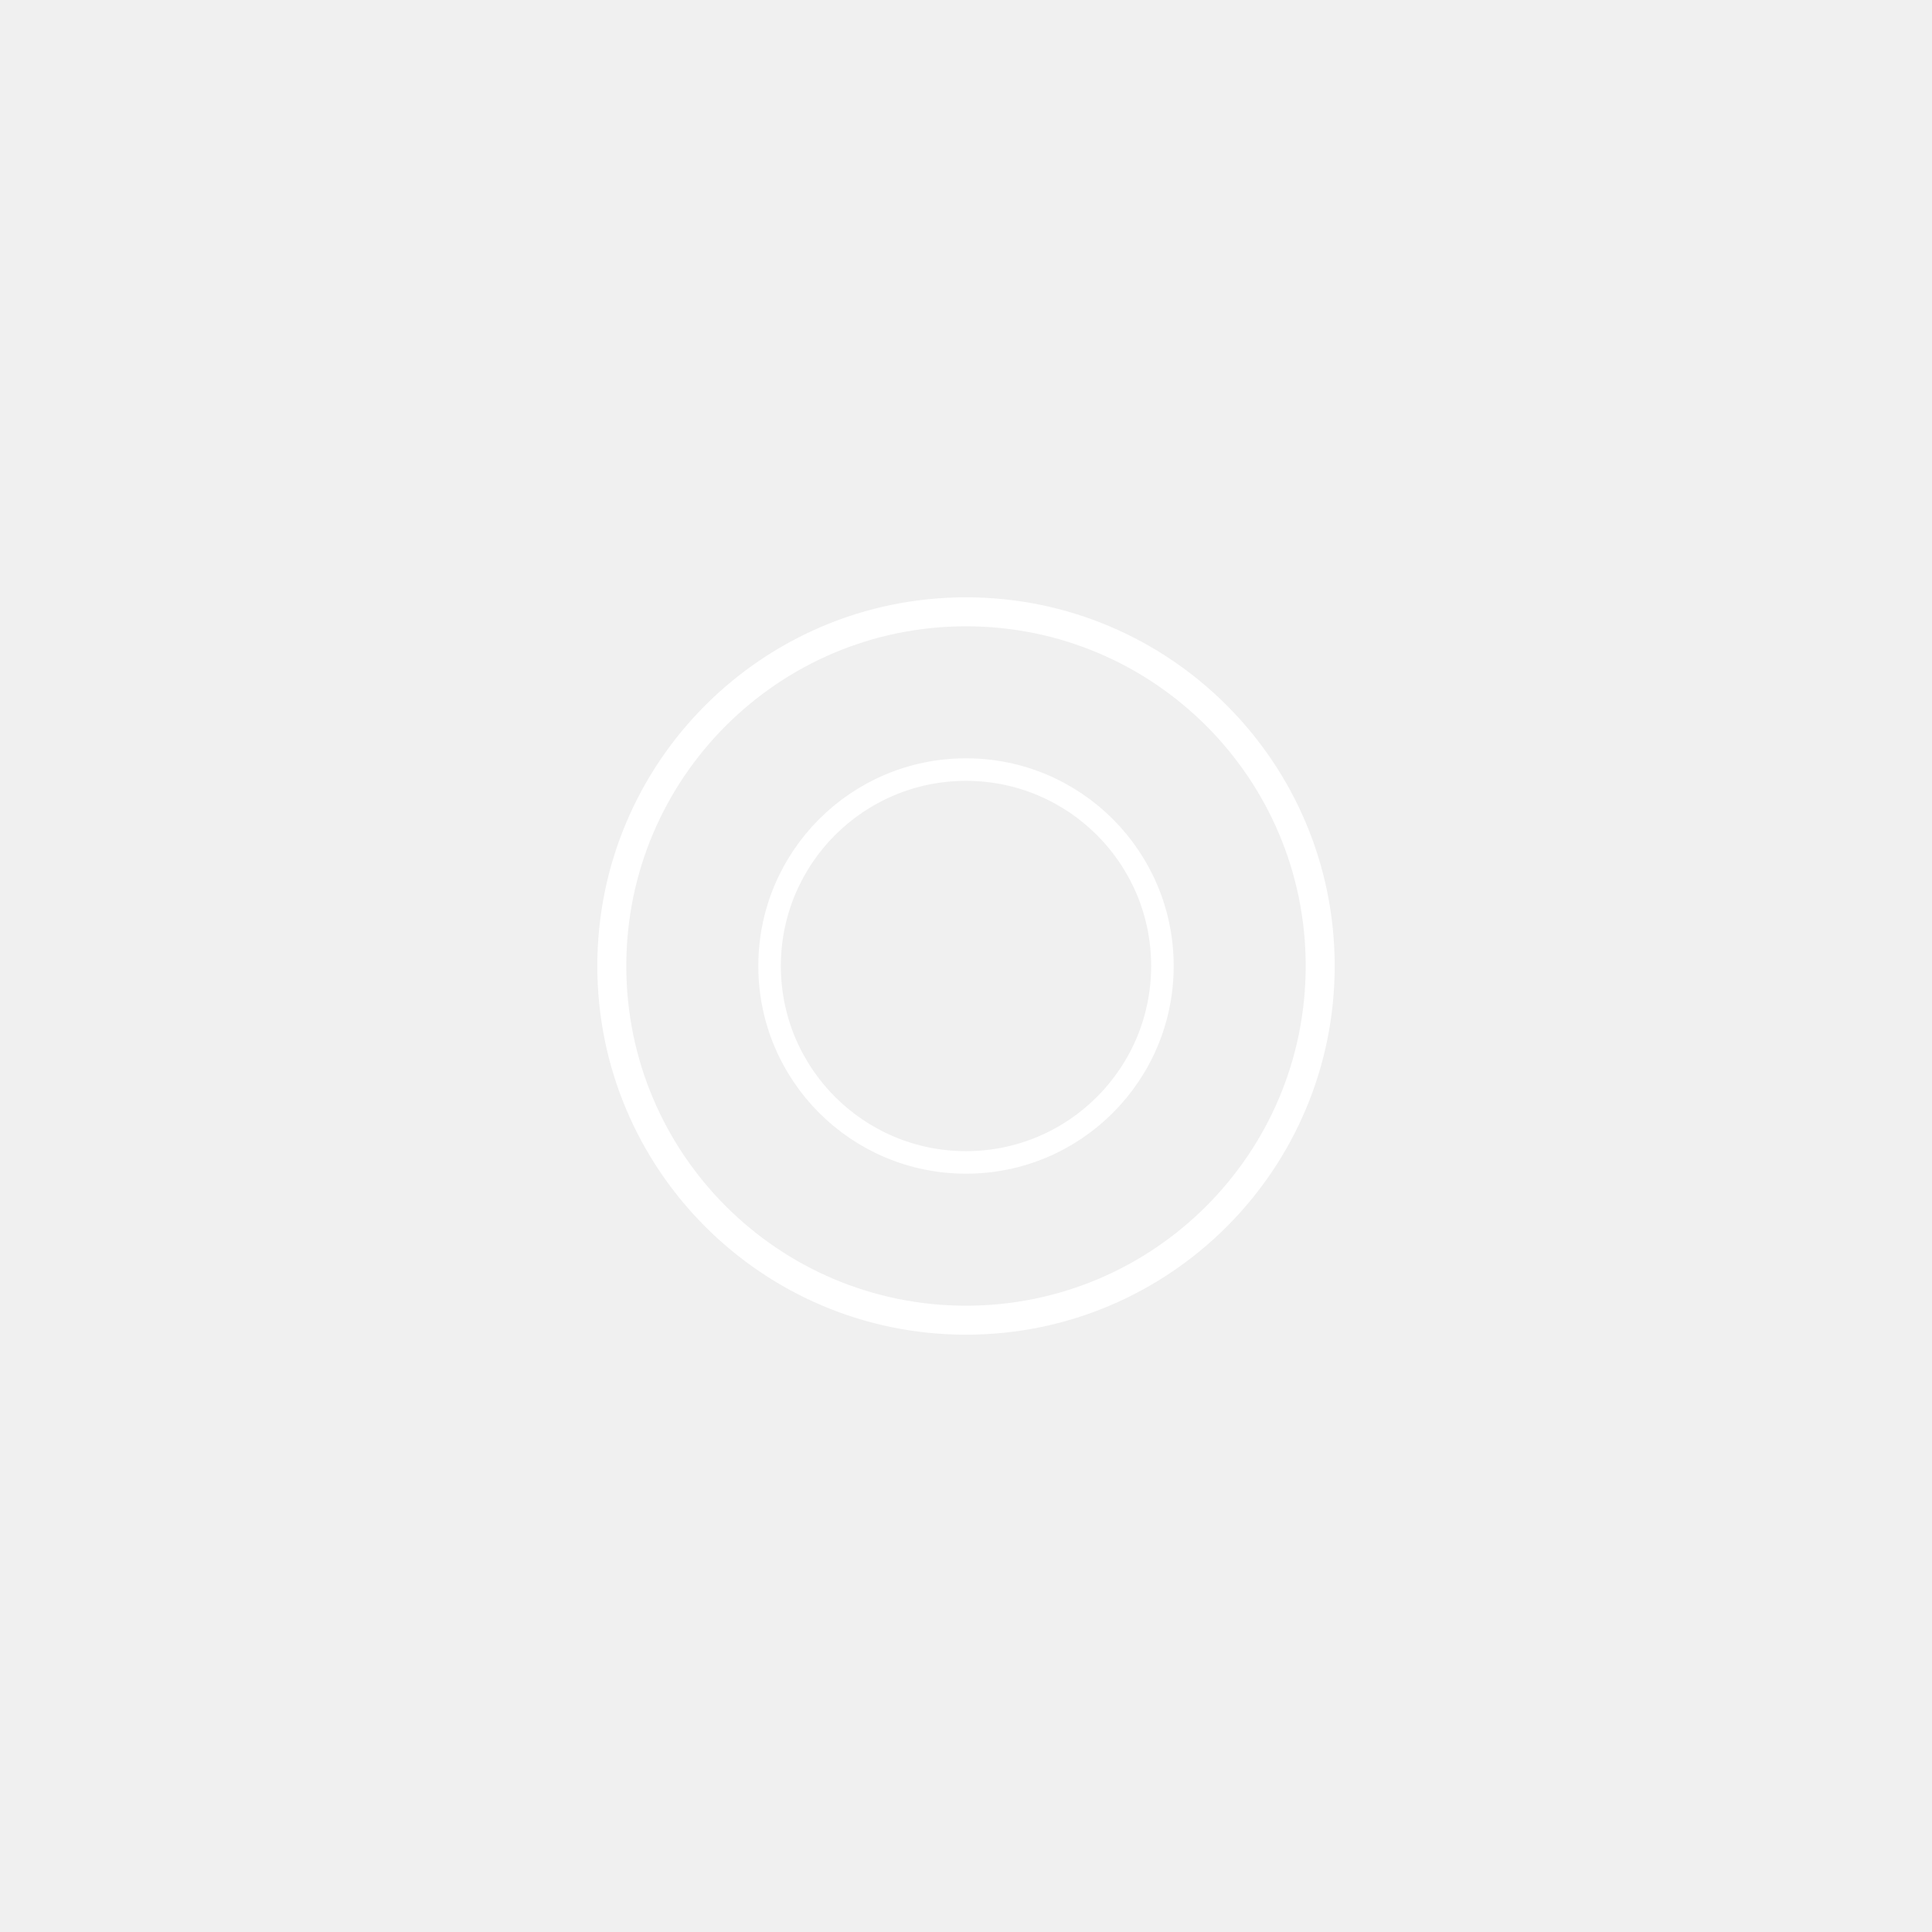
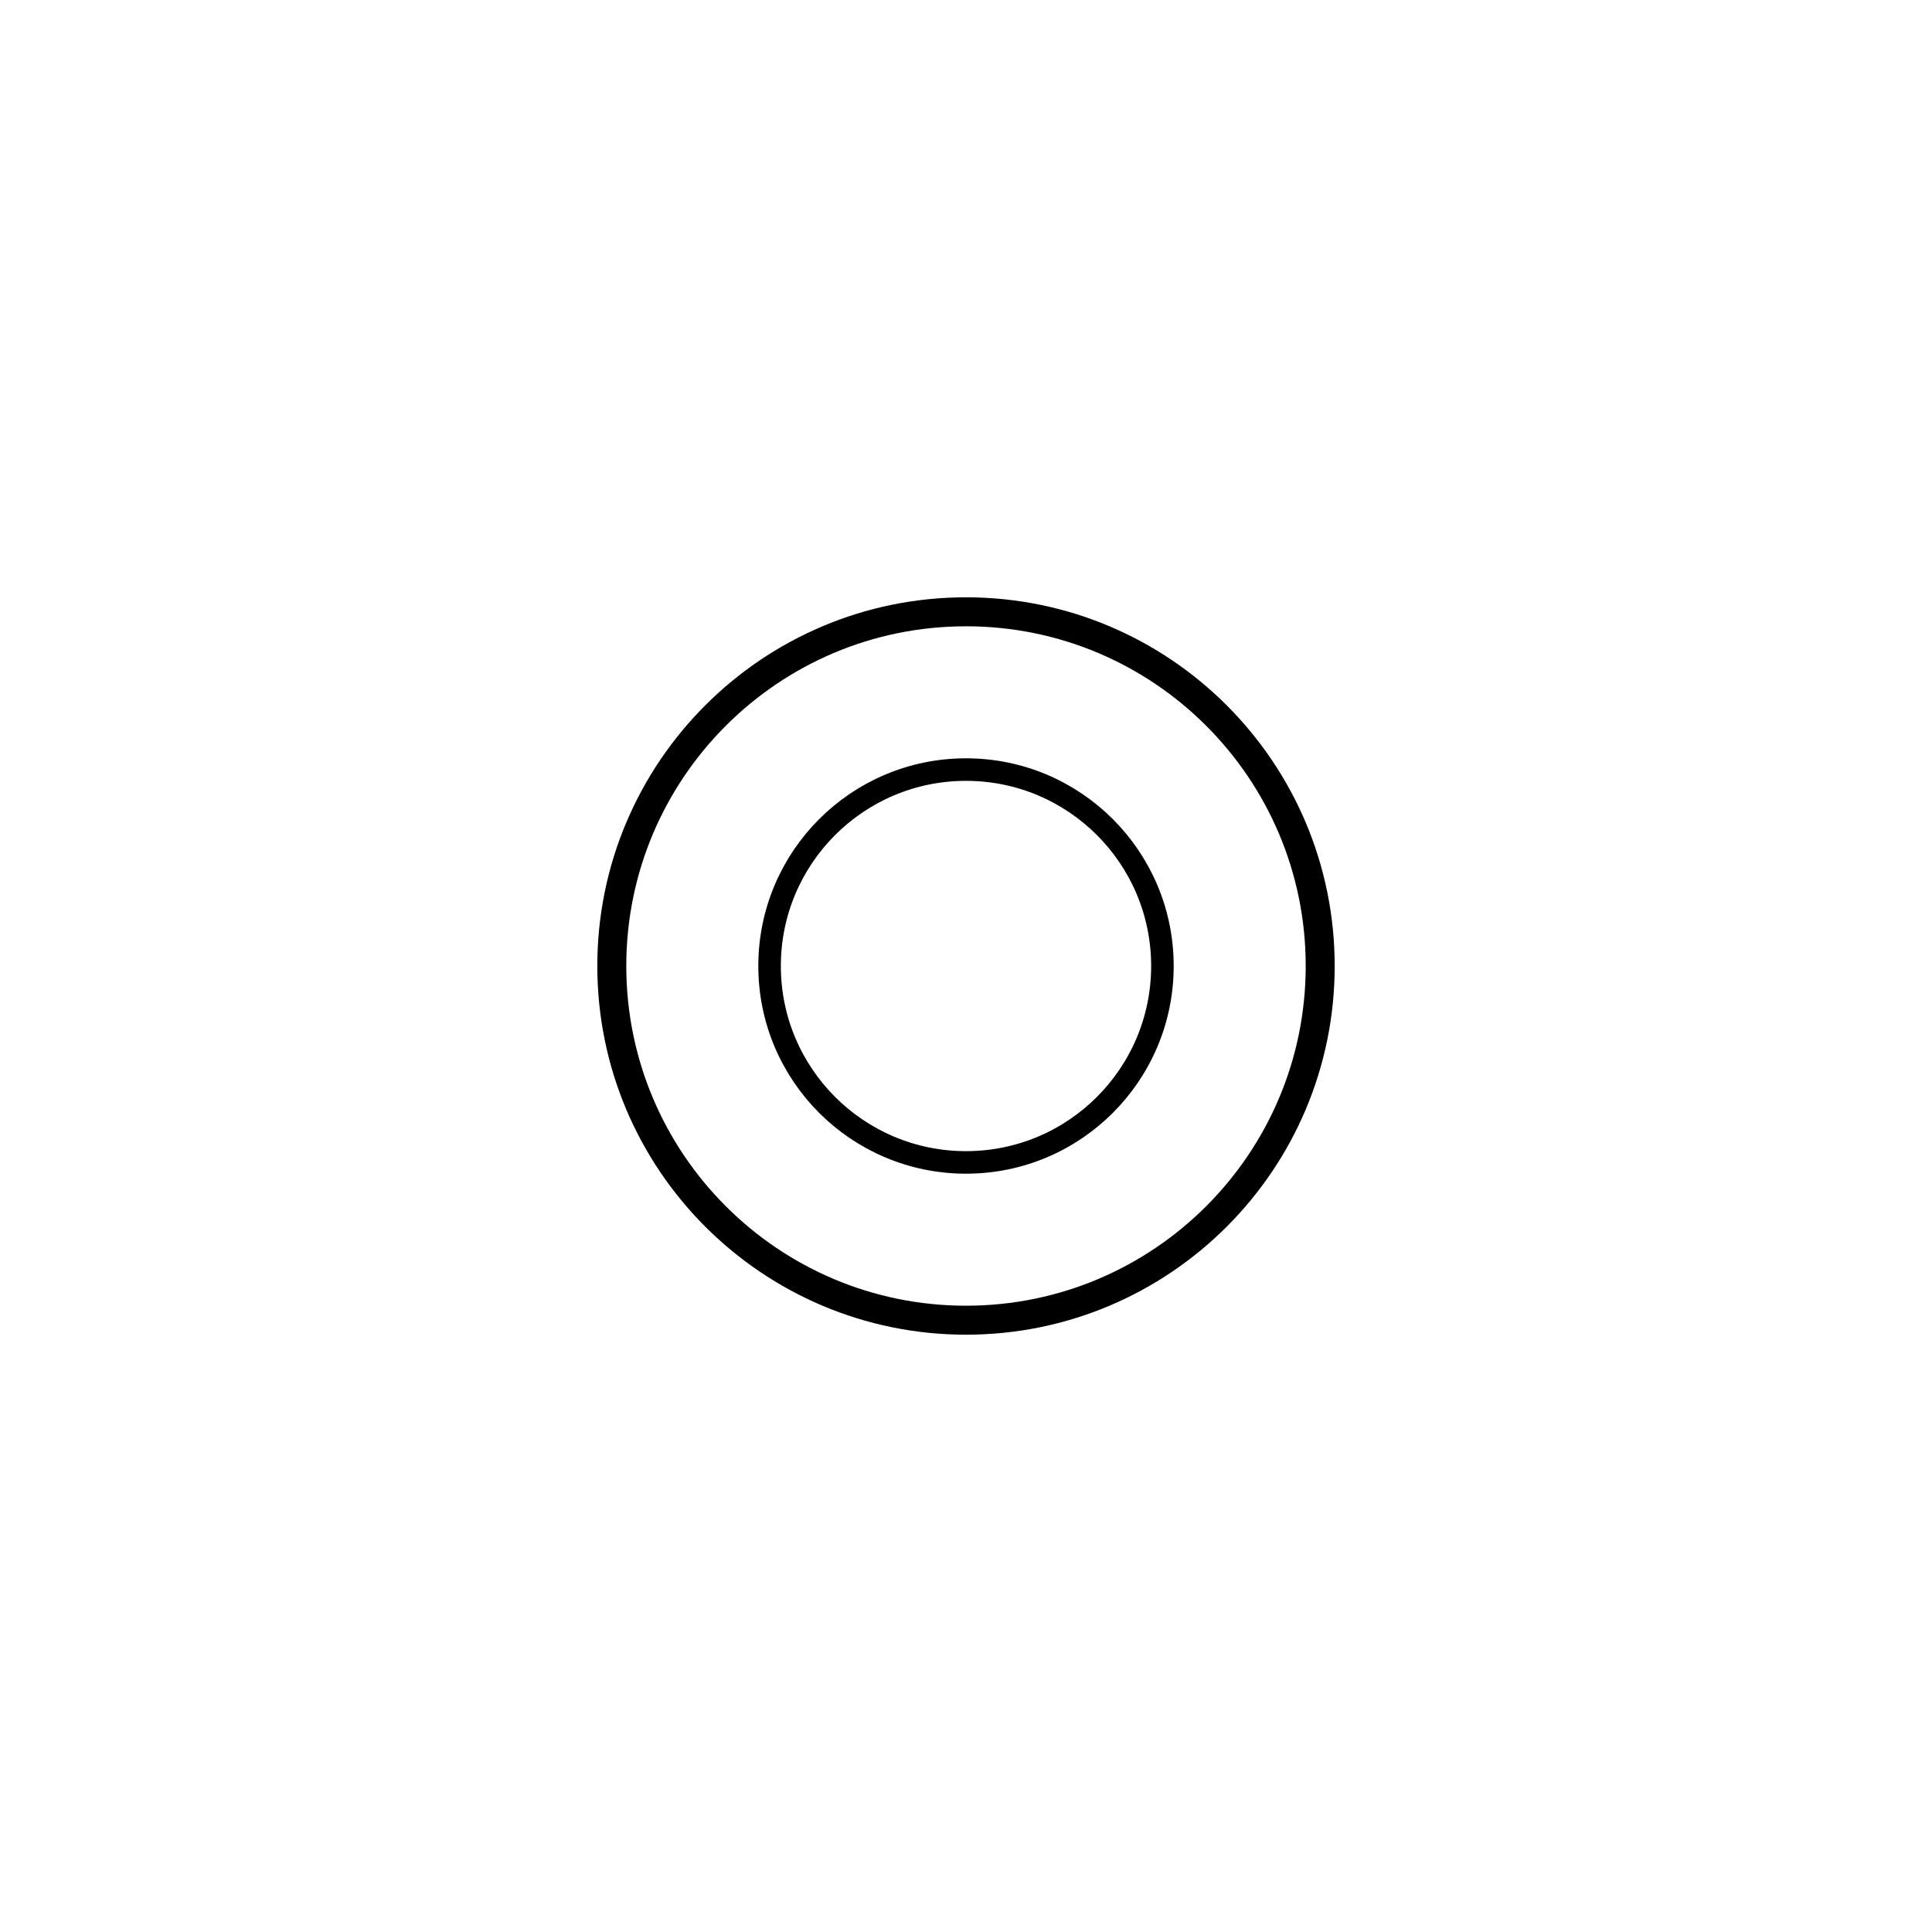
<svg xmlns="http://www.w3.org/2000/svg" width="1200" height="1200" viewBox="0 0 1200 1200" role="img" aria-labelledby="title desc">
+   <rect width="1200" height="1200" fill="#fff" />
  <g>
-     <circle cx="600" cy="600" r="220" fill="none" stroke="#fff" stroke-width="18" />
-     <circle cx="600" cy="600" r="122" fill="none" stroke="#fff" stroke-width="14" />
+     <circle cx="600" cy="600" r="220" fill="none" stroke="#000" stroke-width="18" />
+     <circle cx="600" cy="600" r="122" fill="none" stroke="#000" stroke-width="14" />
  </g>
</svg>
